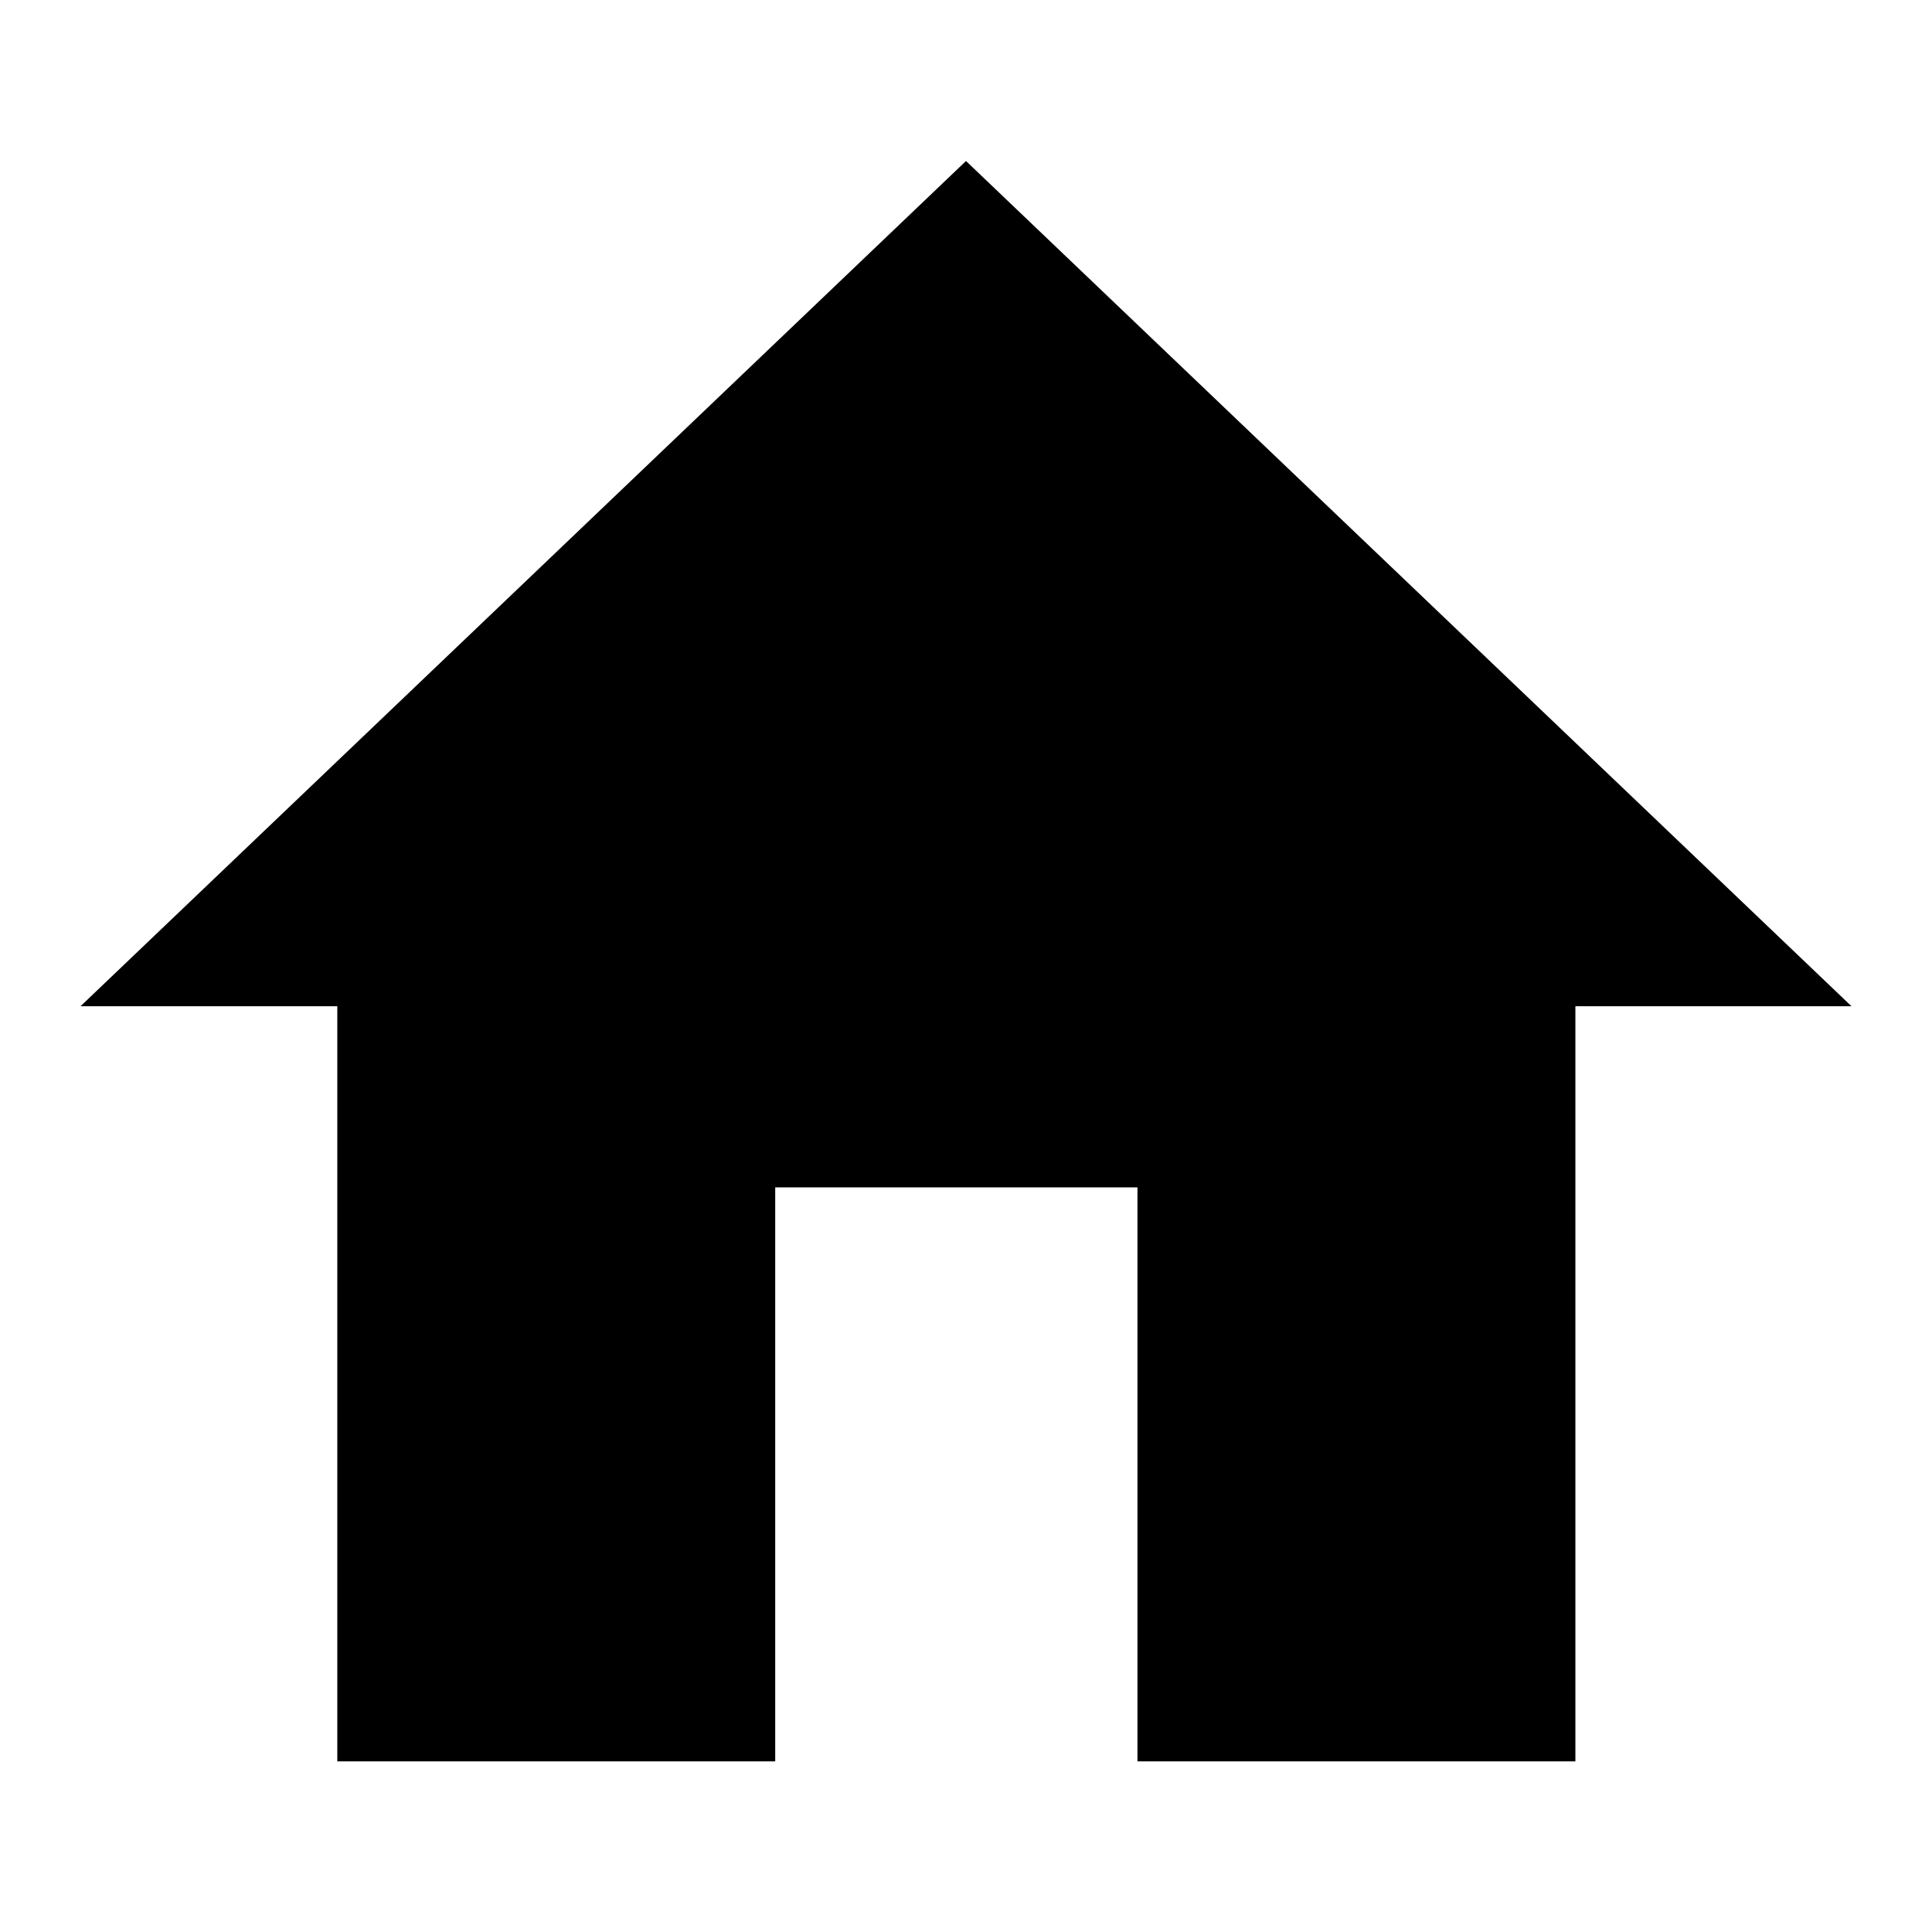
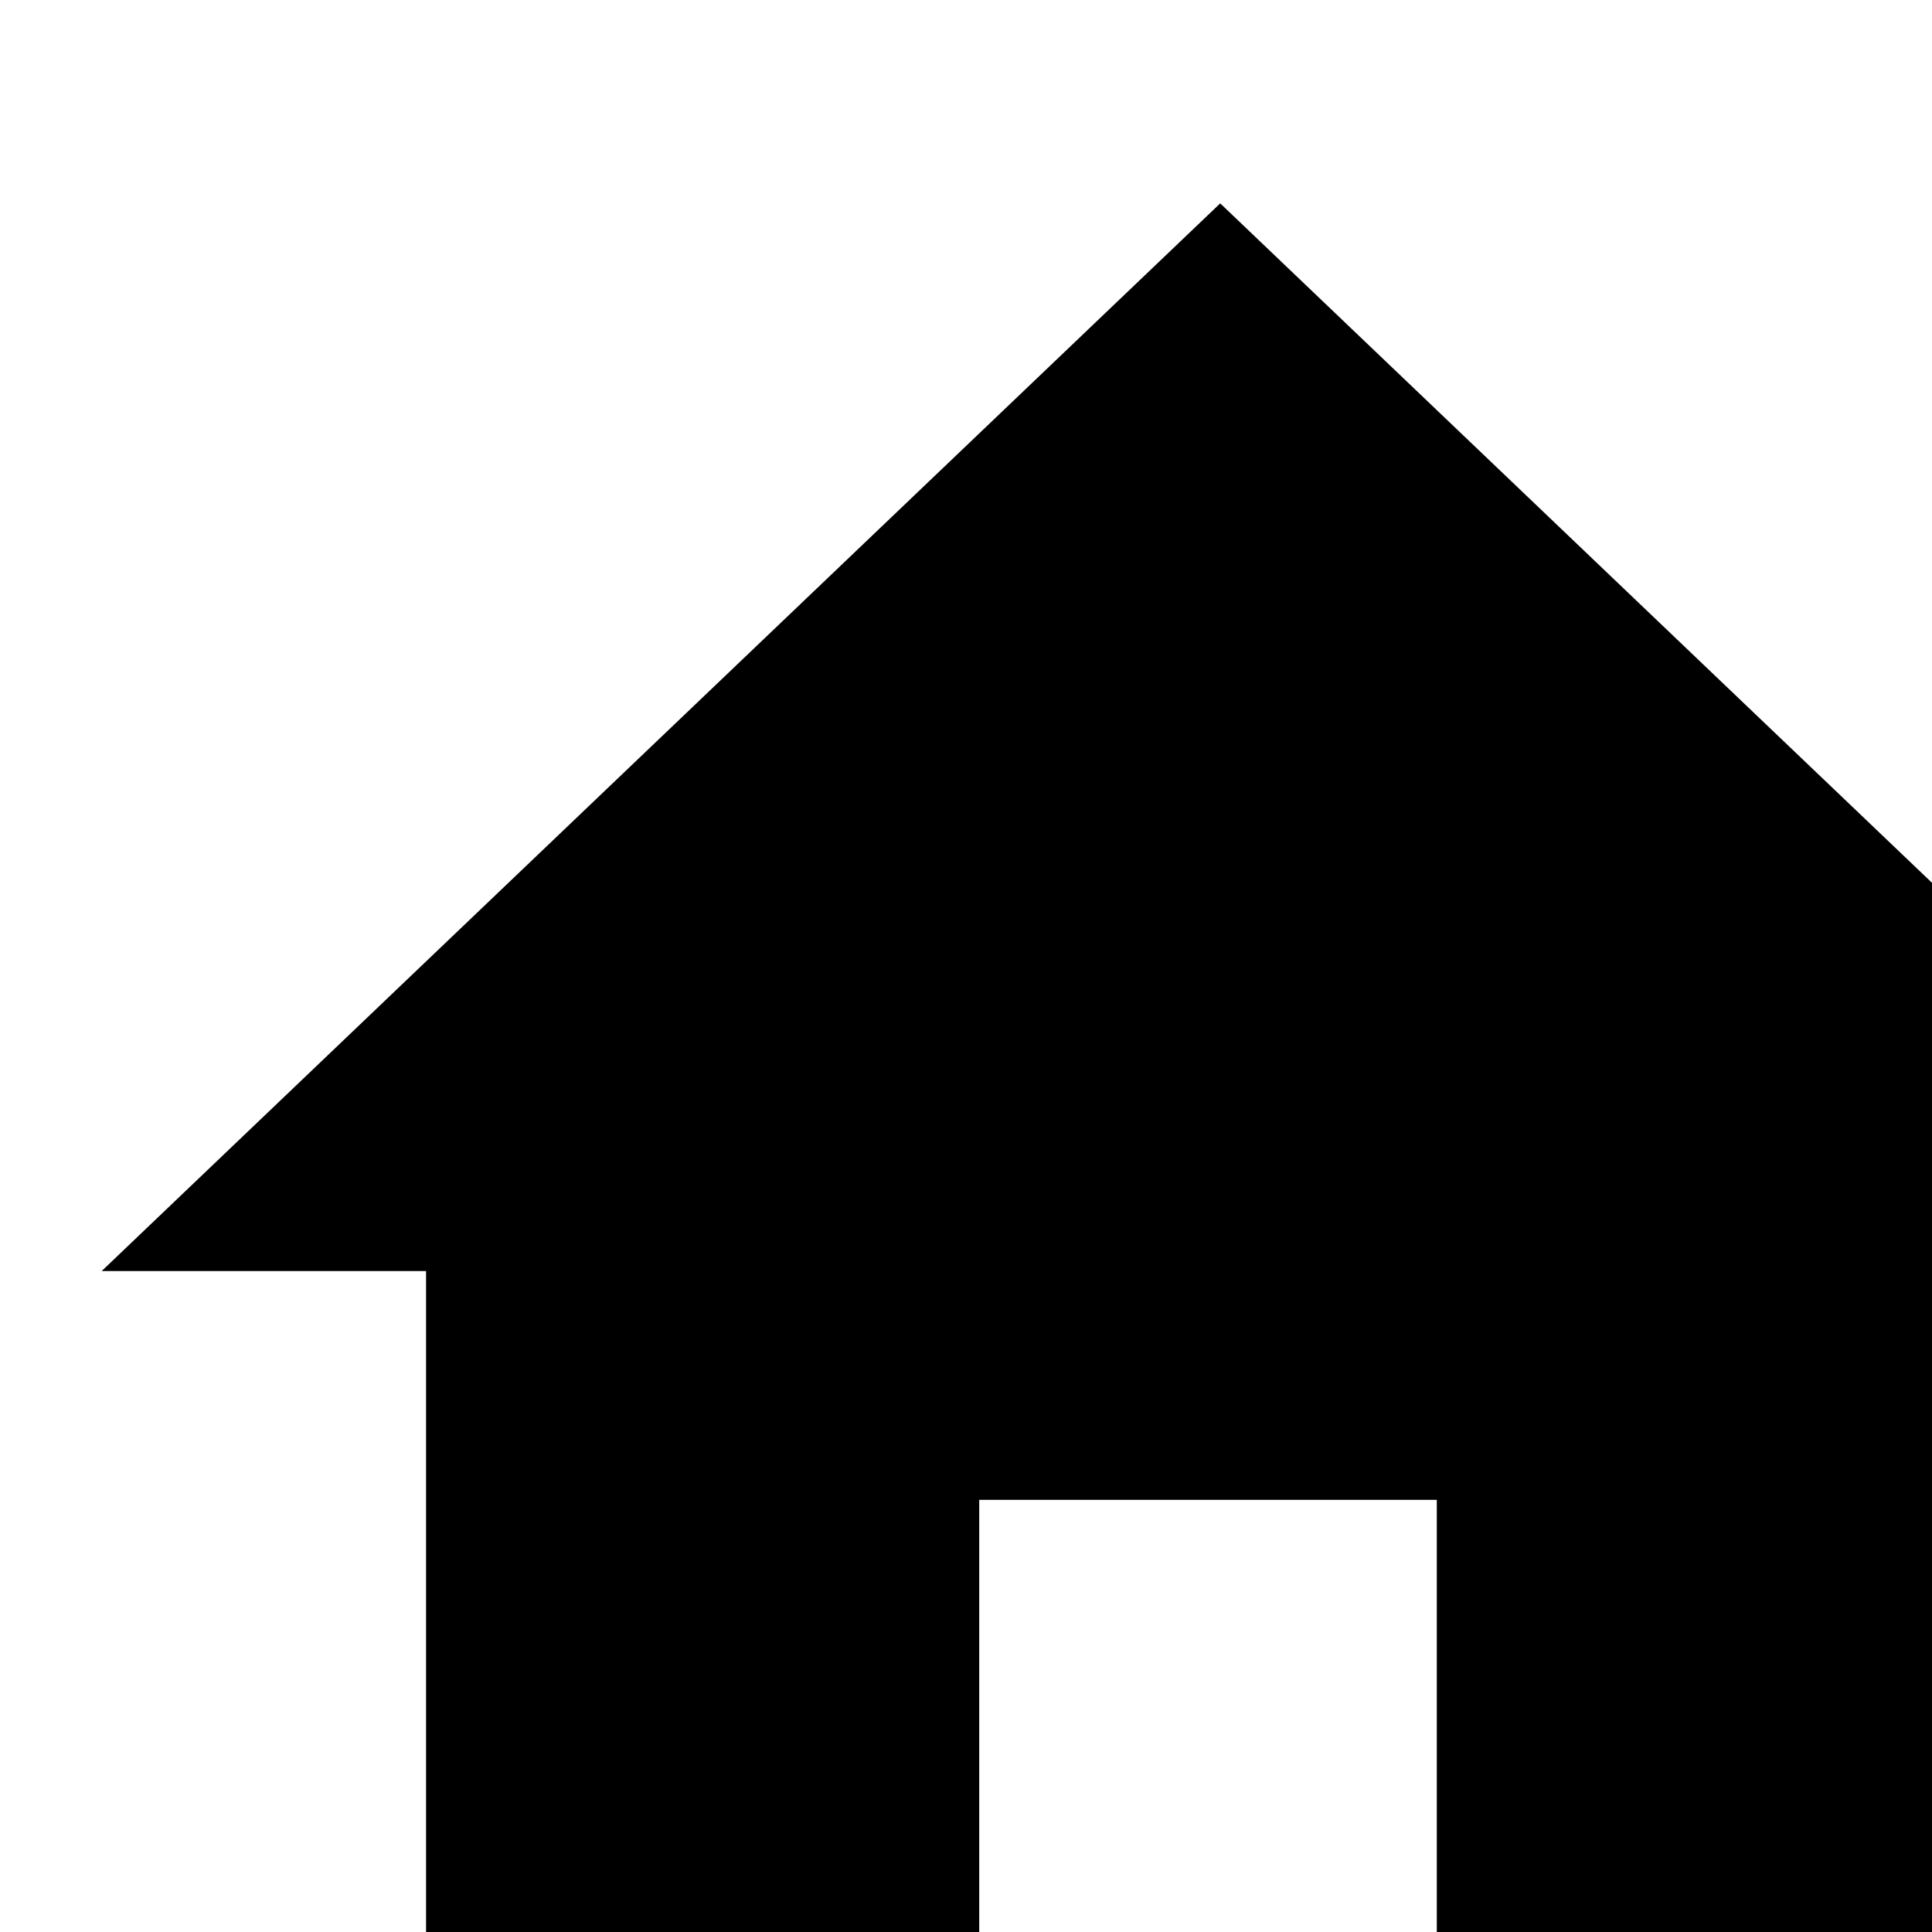
- <svg xmlns="http://www.w3.org/2000/svg" id="Layer_1" data-name="Layer 1" viewBox="0 0 24 24" width="24" height="24" preserveAspectRatio="xMinYMid">
+ <svg xmlns="http://www.w3.org/2000/svg" id="Layer_1" data-name="Layer 1" viewBox="0 0 19 19" width="19" height="19" preserveAspectRatio="xMinYMid">
  <polygon points="12 2 1 12.5 4.19 12.5 4.19 21.88 9.63 21.88 9.63 14.75 14.13 14.75 14.13 21.88 19.57 21.88 19.57 12.5 23 12.5 12 2" />
</svg>
